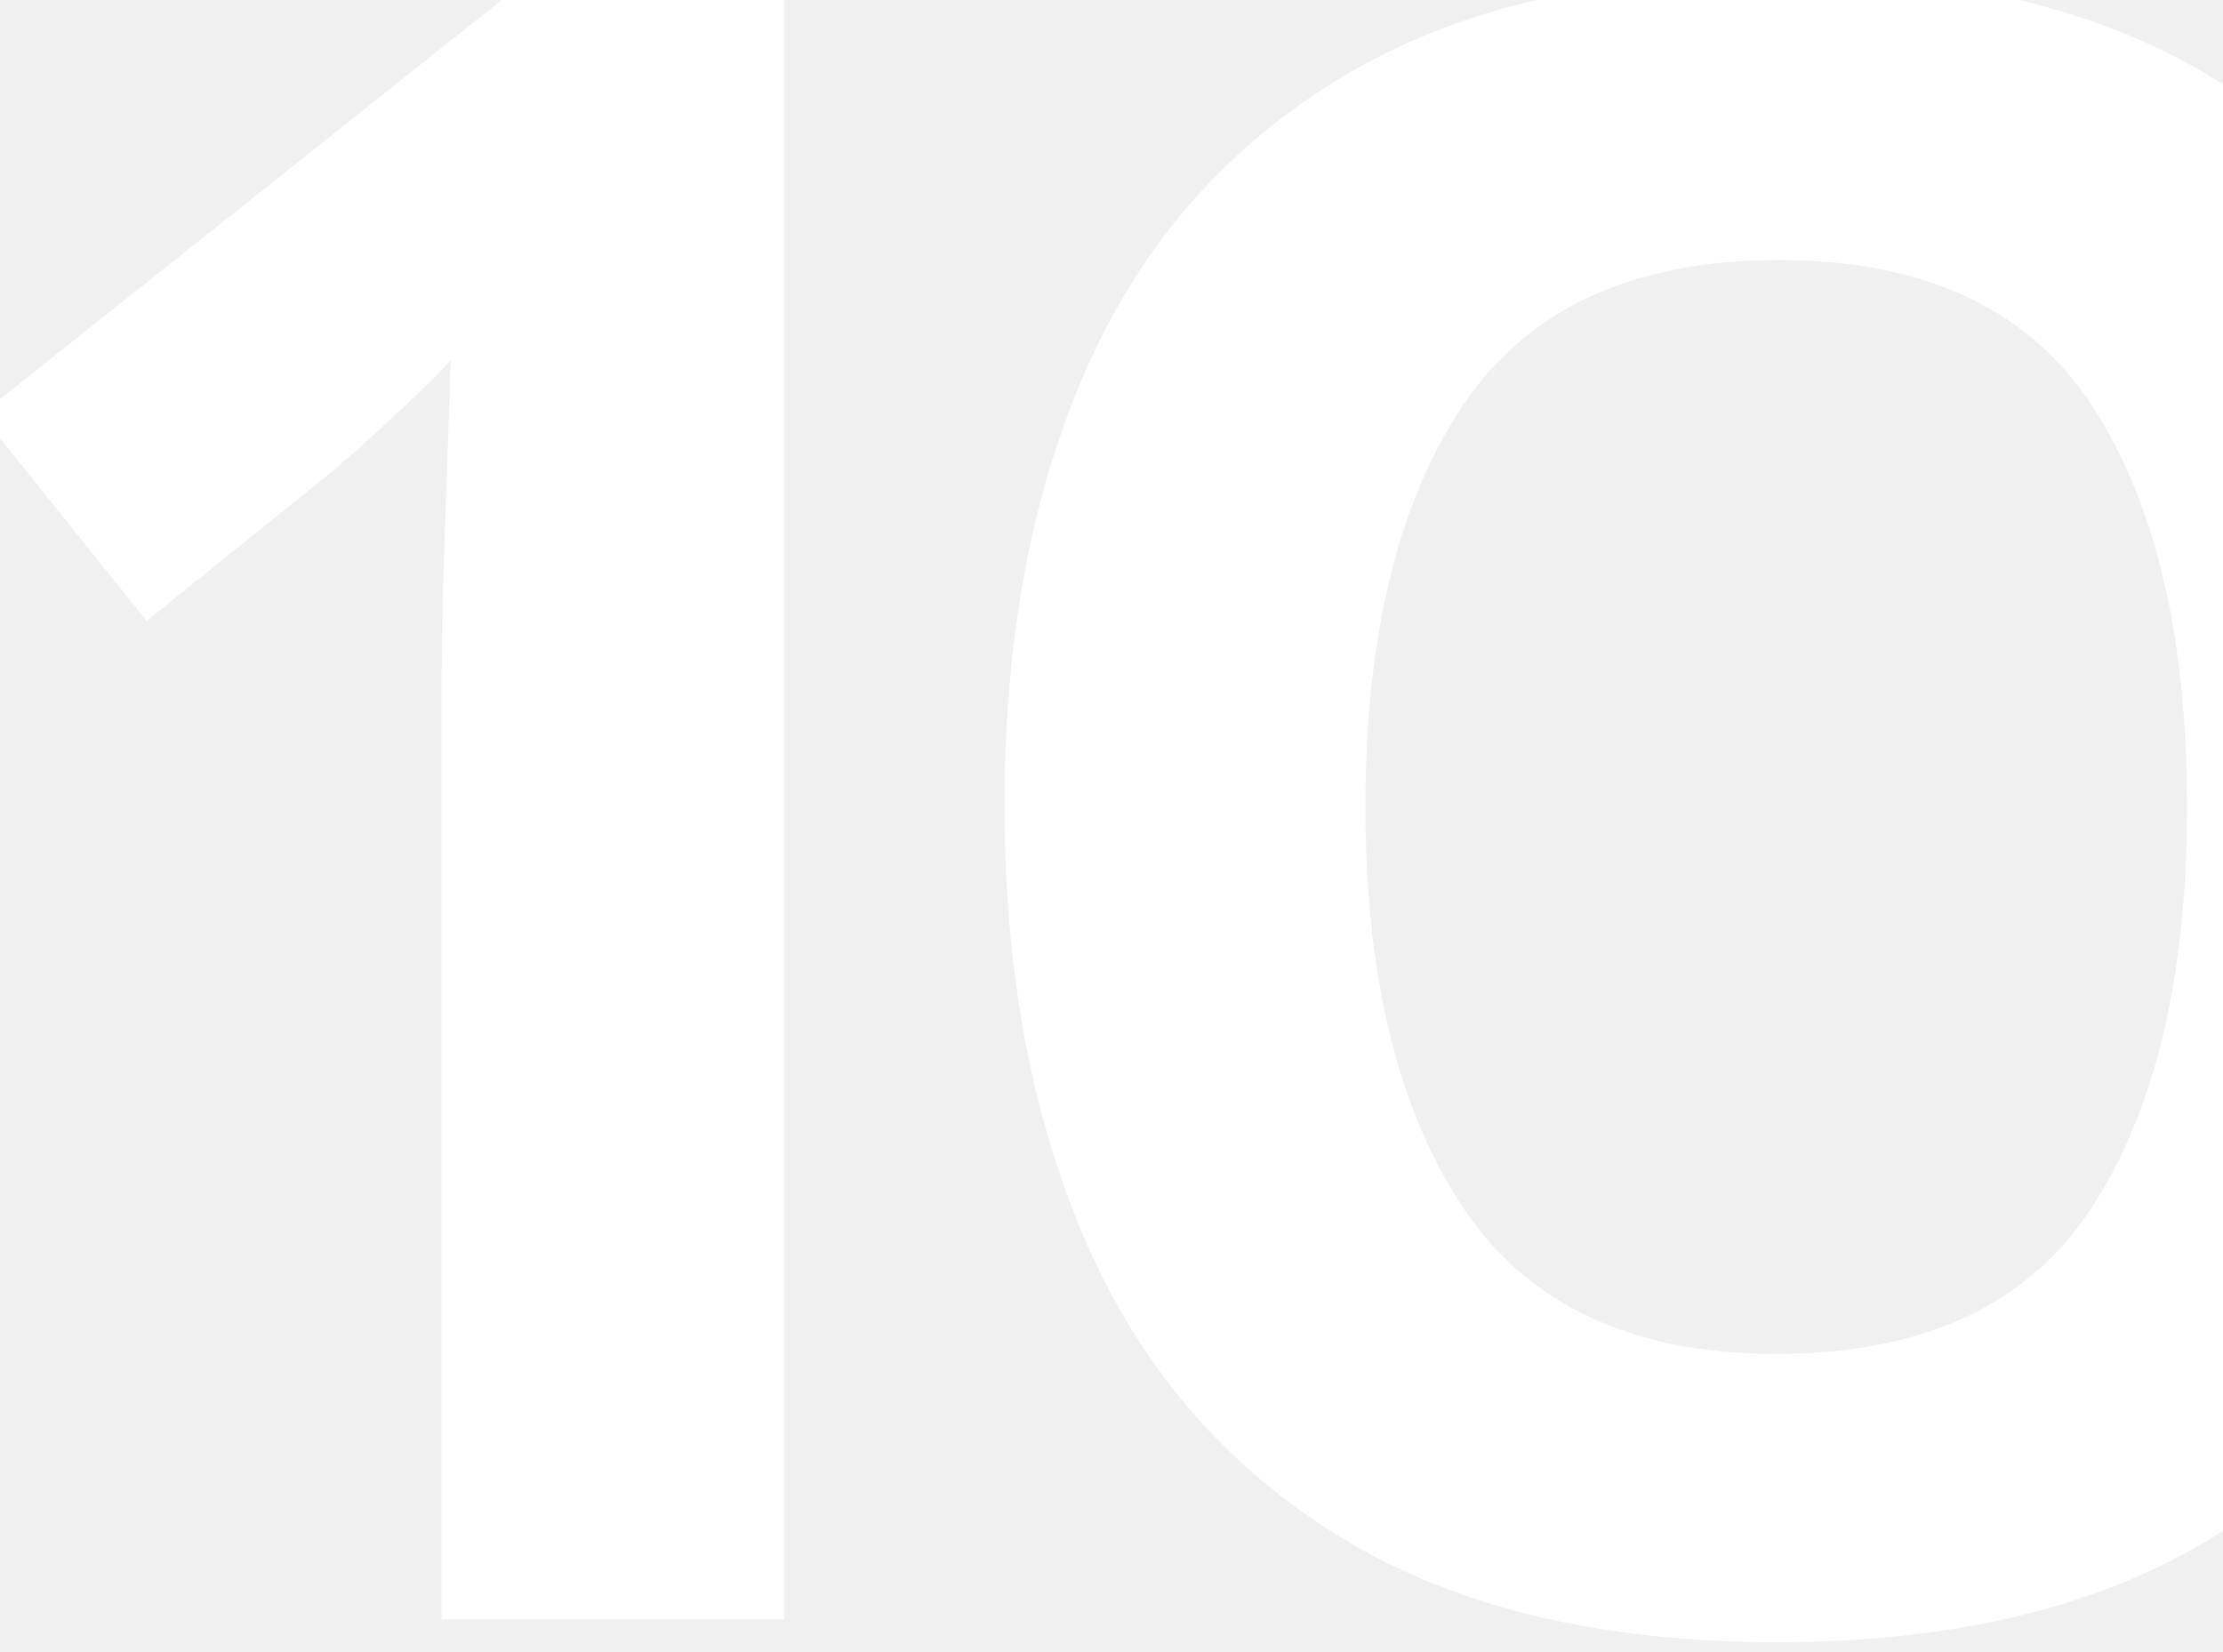
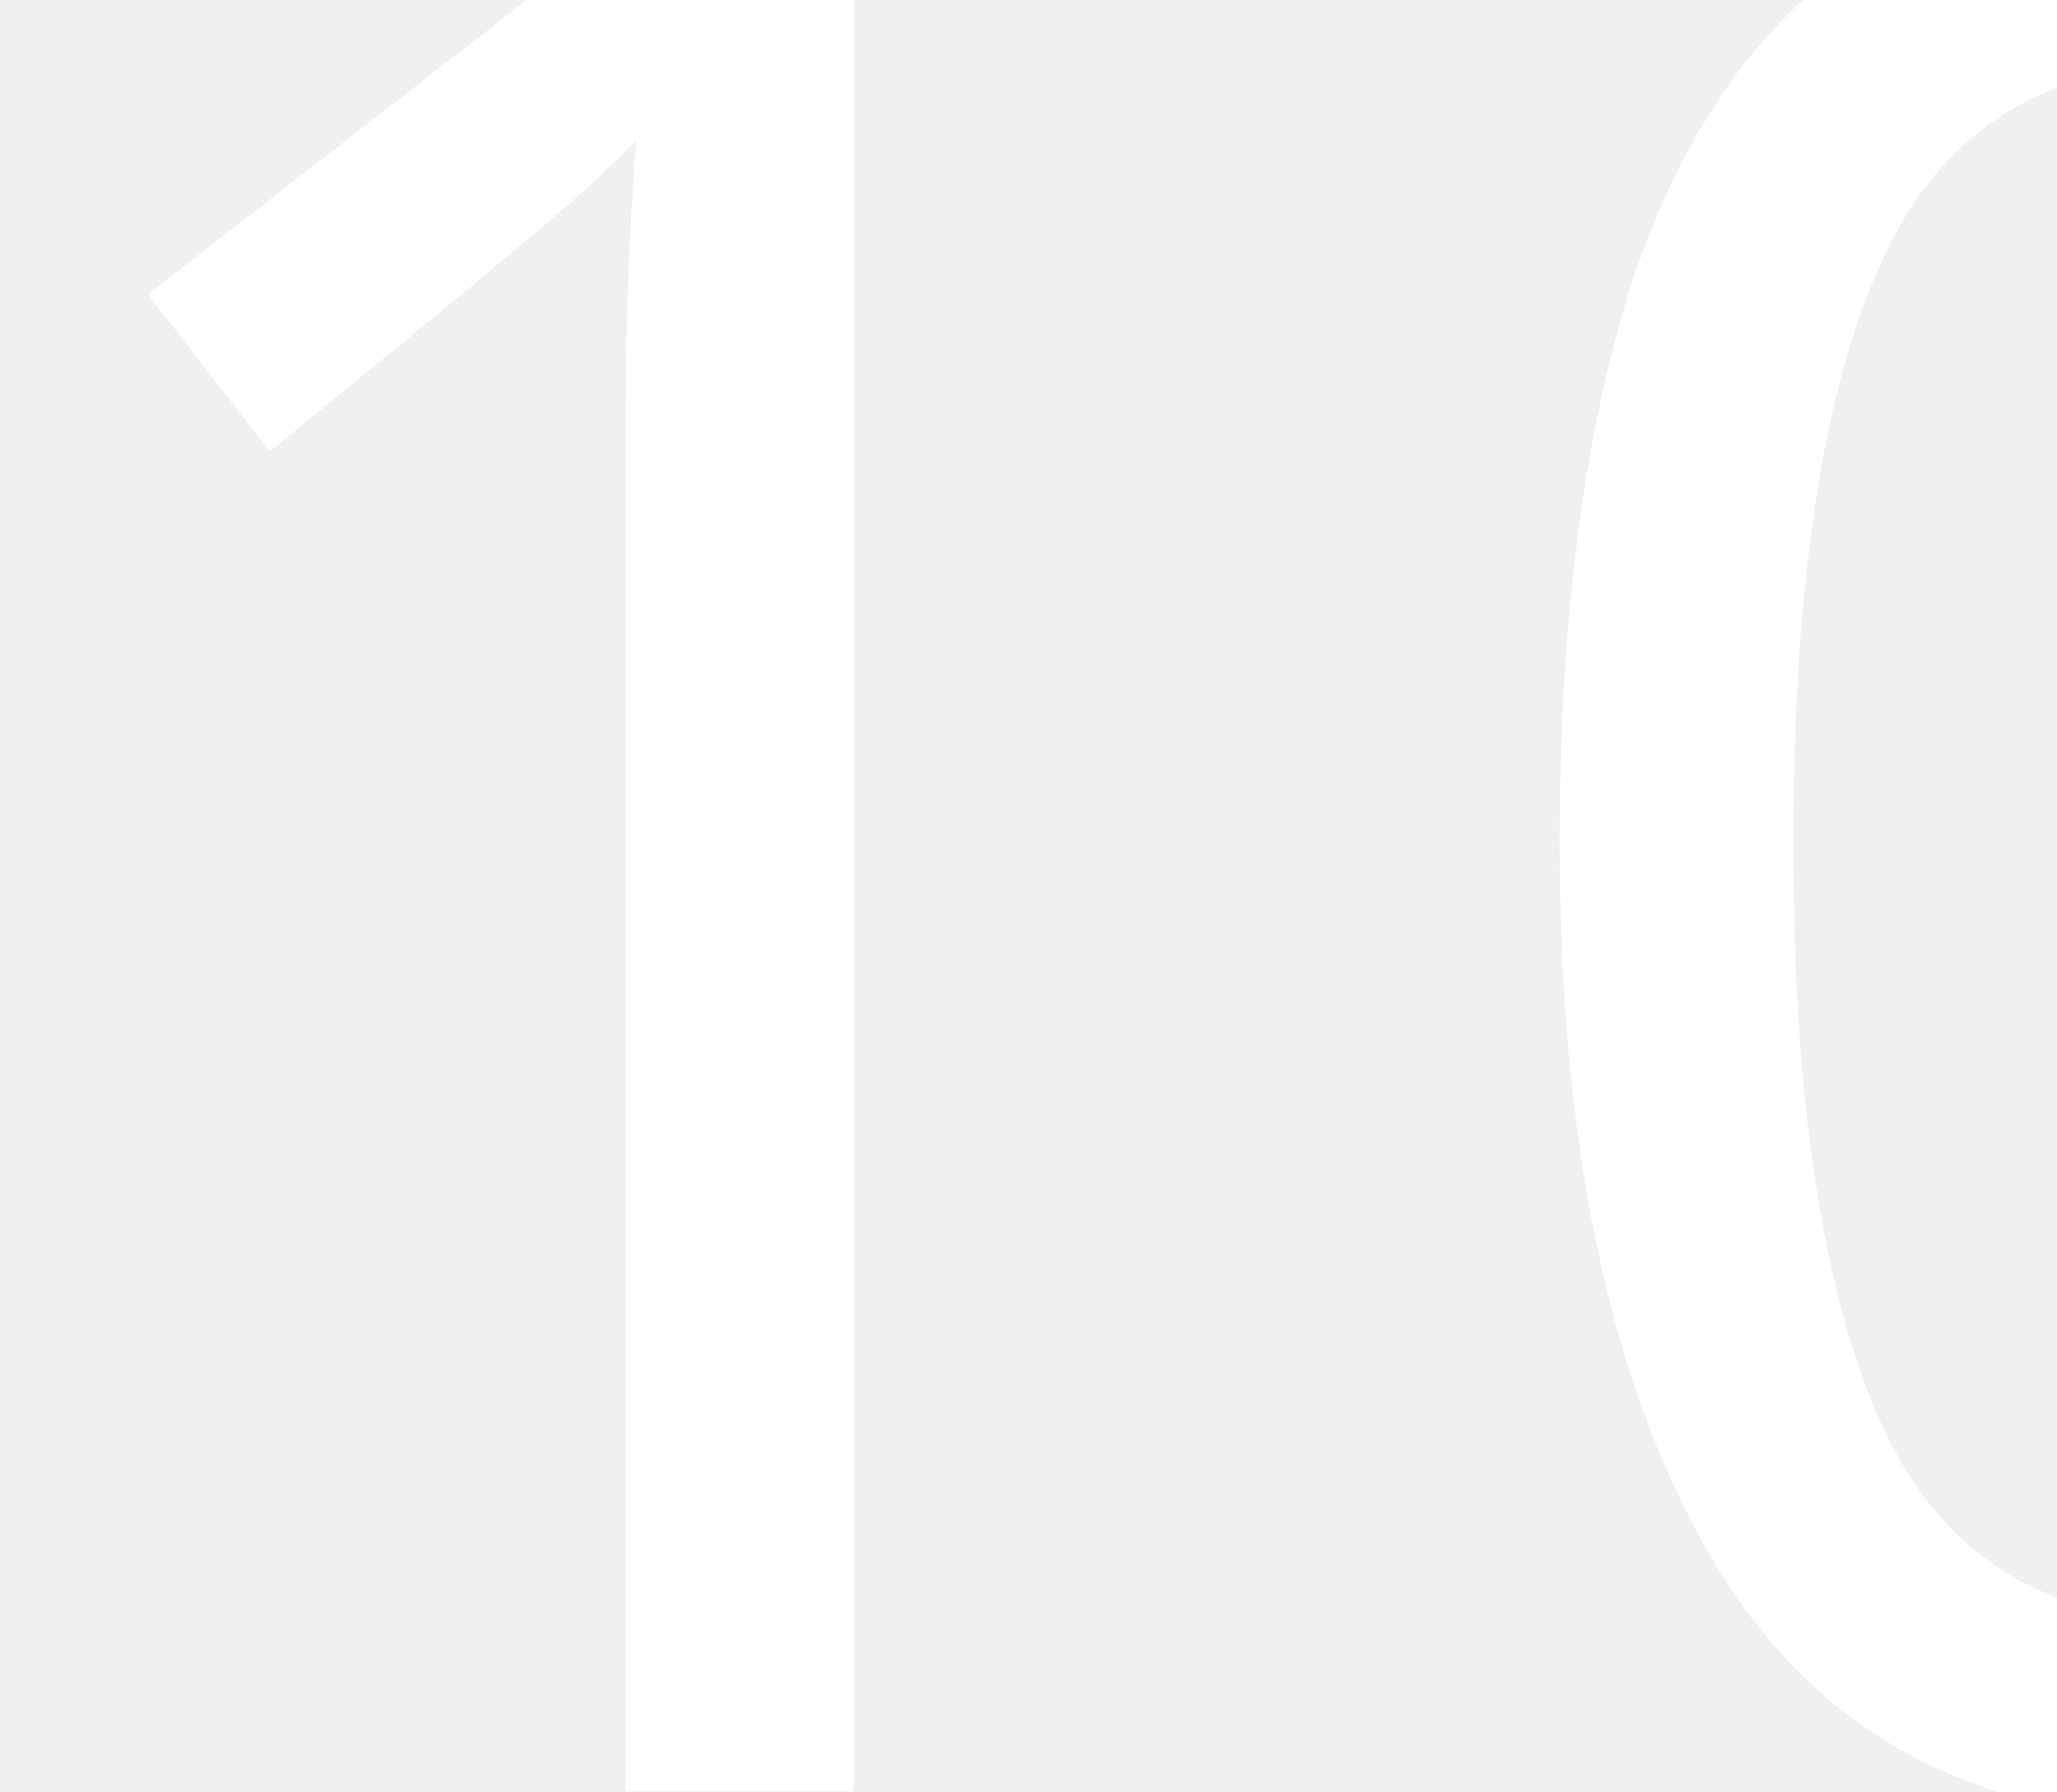
- <svg xmlns="http://www.w3.org/2000/svg" id="Layer_1" data-name="Layer 1" viewBox="0 0 494 367">
+ <svg xmlns="http://www.w3.org/2000/svg" id="Layer_2" data-name="Layer 2" viewBox="0 0 93 81">
  <defs>
-     <style>.cls-1{font-size:504.38px;fill:#fff;font-family:PTMono-Bold, PT Mono;font-weight:700;letter-spacing:-0.12em;}</style>
+     <style>.cls-1{font-size:120px;fill:#fff;font-family:Data70Plain, "Data 70";}</style>
  </defs>
-   <text class="cls-1" transform="translate(-34 359.91)">1O</text>
+   <text class="cls-1" transform="translate(-4 81)">10</text>
</svg>
